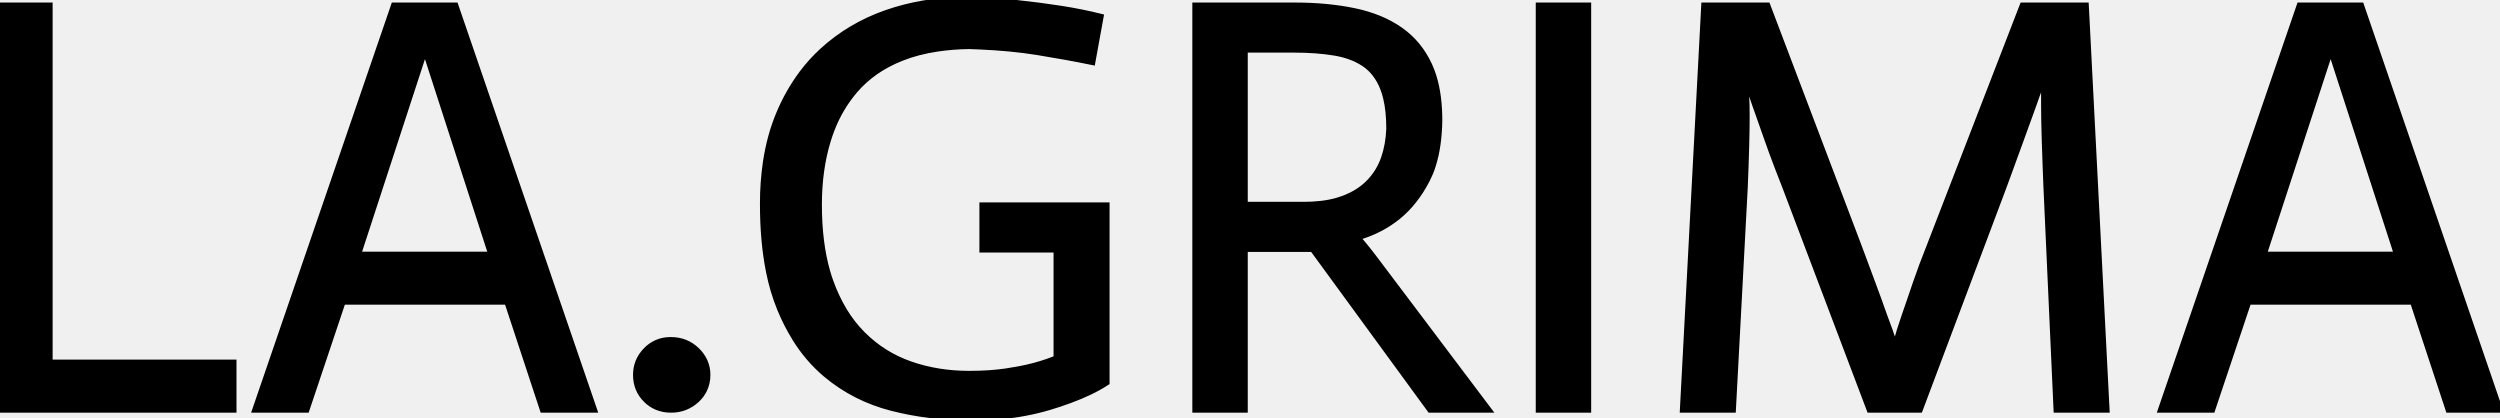
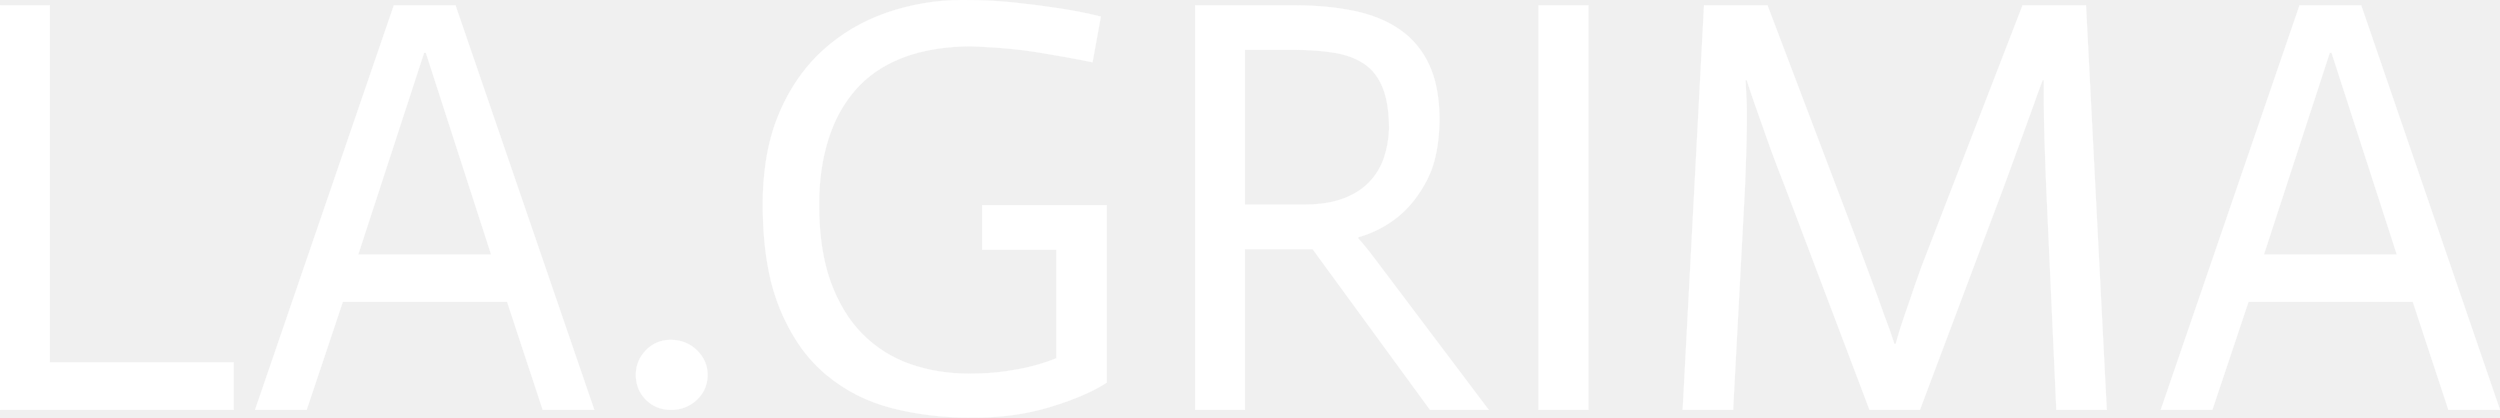
<svg xmlns="http://www.w3.org/2000/svg" width="421.5" height="70.405" viewBox="0 0 421.5 70.405">
-   <g id="svgGroup" stroke-linecap="round" fill-rule="evenodd" font-size="9pt" stroke="#000" stroke-width="0.25mm" fill="#000" style="stroke:#000;stroke-width:0.25mm;fill:#000">
+   <g id="svgGroup" stroke-linecap="round" fill-rule="evenodd" font-size="9pt" stroke="#fff" stroke-width="0.01mm" fill="#fff" style="stroke:#fff;stroke-width:0.01mm;fill:#fff">
    <path d="M 283.7 69.1 L 287.3 0.9 L 298 0.9 L 313.4 41.5 Q 314.7 45 315.8 47.95 A 314.984 314.984 0 0 1 316.705 50.407 Q 317.25 51.906 317.7 53.2 Q 318.7 55.8 319.4 58 L 319.6 58 Q 320.2 55.8 321.1 53.2 A 574.526 574.526 0 0 0 321.838 51.063 Q 322.213 49.973 322.623 48.767 A 961.972 961.972 0 0 0 322.9 47.95 Q 323.9 45 325.3 41.5 L 341 0.9 L 351.7 0.9 L 355.2 69.1 L 346.7 69.1 L 345 31.6 A 1038.621 1038.621 0 0 1 344.864 28.136 Q 344.763 25.425 344.7 23.3 Q 344.6 19.9 344.6 17.7 L 344.6 13.5 L 344.4 13.5 A 51.594 51.594 0 0 0 344.081 14.319 Q 343.733 15.234 343.305 16.442 A 170.798 170.798 0 0 0 342.9 17.6 Q 342.184 19.568 341.109 22.536 A 9329.432 9329.432 0 0 0 340.85 23.25 Q 339.991 25.622 338.871 28.679 A 2900.792 2900.792 0 0 1 337.8 31.6 L 323.7 69.1 L 315.2 69.1 L 301 31.6 A 291.899 291.899 0 0 1 299.673 28.19 Q 298.65 25.506 297.9 23.35 Q 296.827 20.264 296.073 18.178 A 233.194 233.194 0 0 0 295.9 17.7 Q 295 15.1 294.5 13.5 L 294.3 13.5 Q 294.389 14.931 294.479 17.163 A 331.295 331.295 0 0 1 294.5 17.7 Q 294.581 21.113 294.332 28.156 A 585.542 585.542 0 0 1 294.2 31.6 L 292.2 69.1 L 283.7 69.1 Z M 185.6 2.8 L 184.2 10.5 Q 179.8 9.6 174.85 8.8 A 71.935 71.935 0 0 0 170.222 8.215 Q 167.848 7.988 165.197 7.868 A 124.271 124.271 0 0 0 163.4 7.8 A 40.157 40.157 0 0 0 158.06 8.218 Q 154.738 8.716 152 9.8 Q 147.2 11.7 144.15 15.25 A 22.58 22.58 0 0 0 140.217 21.91 A 26.767 26.767 0 0 0 139.6 23.7 Q 138.1 28.6 138.1 34.5 Q 138.1 40.963 139.51 45.835 A 27.019 27.019 0 0 0 140.05 47.5 A 27.042 27.042 0 0 0 142.364 52.395 A 21.031 21.031 0 0 0 145.45 56.35 Q 148.9 59.8 153.5 61.4 Q 158.1 63 163.4 63 Q 166.8 63 169.55 62.6 A 52.666 52.666 0 0 0 171.822 62.221 Q 173.197 61.959 174.35 61.65 A 33.699 33.699 0 0 0 176.661 60.944 A 27.152 27.152 0 0 0 178.1 60.4 L 178.1 42.1 L 165.6 42.1 L 165.6 34.6 L 186.6 34.6 L 186.6 64.5 A 24.605 24.605 0 0 1 183.742 66.095 Q 182.182 66.844 180.297 67.538 A 58.434 58.434 0 0 1 176.95 68.65 A 41.318 41.318 0 0 1 168.808 70.198 Q 166.193 70.438 163.4 70.4 Q 156.6 70.4 150.35 68.8 Q 144.1 67.2 139.25 63.15 A 25.192 25.192 0 0 1 134.063 57.119 A 33.843 33.843 0 0 1 131.5 52.1 A 34.15 34.15 0 0 1 129.622 45.802 Q 128.6 40.753 128.6 34.4 A 47.479 47.479 0 0 1 129.117 27.218 Q 129.781 22.878 131.3 19.25 A 32.013 32.013 0 0 1 135.194 12.366 A 27.543 27.543 0 0 1 138.65 8.55 Q 143.3 4.3 149.45 2.15 A 39.134 39.134 0 0 1 162.056 0.002 A 44.06 44.06 0 0 1 162.5 0 A 82.632 82.632 0 0 1 170.145 0.345 A 75.274 75.274 0 0 1 171.2 0.45 Q 175.4 0.9 178.9 1.45 Q 182.4 2 185.6 2.8 Z M 201.5 69.1 L 201.5 0.9 L 218.3 0.9 Q 223.8 0.9 228.35 1.85 A 23.782 23.782 0 0 1 232.502 3.1 A 18.233 18.233 0 0 1 236.1 5.05 Q 239.3 7.3 241 11 A 17.026 17.026 0 0 1 242.162 14.601 Q 242.532 16.354 242.647 18.39 A 33.728 33.728 0 0 1 242.7 20.3 A 32.672 32.672 0 0 1 242.407 24.285 Q 242.121 26.331 241.562 28.038 A 15.412 15.412 0 0 1 240.6 30.35 Q 238.6 34.2 235.7 36.55 A 18.757 18.757 0 0 1 229.266 39.921 A 21.427 21.427 0 0 1 229 40 L 229 40.2 Q 229.4 40.6 230.25 41.65 A 84.821 84.821 0 0 1 230.852 42.402 Q 231.325 43 231.7 43.5 L 251 69.1 L 241.1 69.1 L 221.3 42 L 209.9 42 L 209.9 69.1 L 201.5 69.1 Z M 43 69.1 L 66.4 0.9 L 76.8 0.9 L 100.2 69.1 L 91.5 69.1 L 85.5 50.9 L 57.8 50.9 L 51.7 69.1 L 43 69.1 Z M 364.3 69.1 L 387.7 0.9 L 398.1 0.9 L 421.5 69.1 L 412.8 69.1 L 406.8 50.9 L 379.1 50.9 L 373 69.1 L 364.3 69.1 Z M 0 69.1 L 0 0.9 L 8.4 0.9 L 8.4 61.1 L 39.4 61.1 L 39.4 69.1 L 0 69.1 Z M 259.4 69.1 L 259.4 0.9 L 267.8 0.9 L 267.8 69.1 L 259.4 69.1 Z M 60.4 42.9 L 82.8 42.9 L 71.8 8.9 L 71.5 8.9 L 60.4 42.9 Z M 381.7 42.9 L 404.1 42.9 L 393.1 8.9 L 392.8 8.9 L 381.7 42.9 Z M 218.2 8.4 L 209.9 8.4 L 209.9 34.5 L 219.8 34.5 A 25.363 25.363 0 0 0 222.664 34.347 Q 224.101 34.184 225.328 33.845 A 13.251 13.251 0 0 0 226.4 33.5 A 13.401 13.401 0 0 0 228.816 32.334 A 10.367 10.367 0 0 0 230.8 30.75 Q 232.5 29 233.3 26.7 Q 234.1 24.4 234.2 21.7 Q 234.2 18.706 233.666 16.5 A 12.373 12.373 0 0 0 233.15 14.85 Q 232.1 12.2 230.05 10.8 A 10.929 10.929 0 0 0 227.443 9.51 A 15.029 15.029 0 0 0 225 8.9 Q 222 8.4 218.2 8.4 Z M 107.2 63.2 Q 107.2 60.8 108.9 59.05 A 5.602 5.602 0 0 1 112.945 57.302 A 7.037 7.037 0 0 1 113.1 57.3 Q 115.7 57.3 117.5 59.05 A 6.02 6.02 0 0 1 118.821 60.898 A 5.55 5.55 0 0 1 119.3 63.2 A 5.687 5.687 0 0 1 118.706 65.807 A 5.782 5.782 0 0 1 117.5 67.4 A 6.162 6.162 0 0 1 113.141 69.1 A 7.937 7.937 0 0 1 113.1 69.1 A 6.05 6.05 0 0 1 110.735 68.648 A 5.707 5.707 0 0 1 108.9 67.4 Q 107.2 65.7 107.2 63.2 Z" vector-effect="non-scaling-stroke" />
  </g>
</svg>
